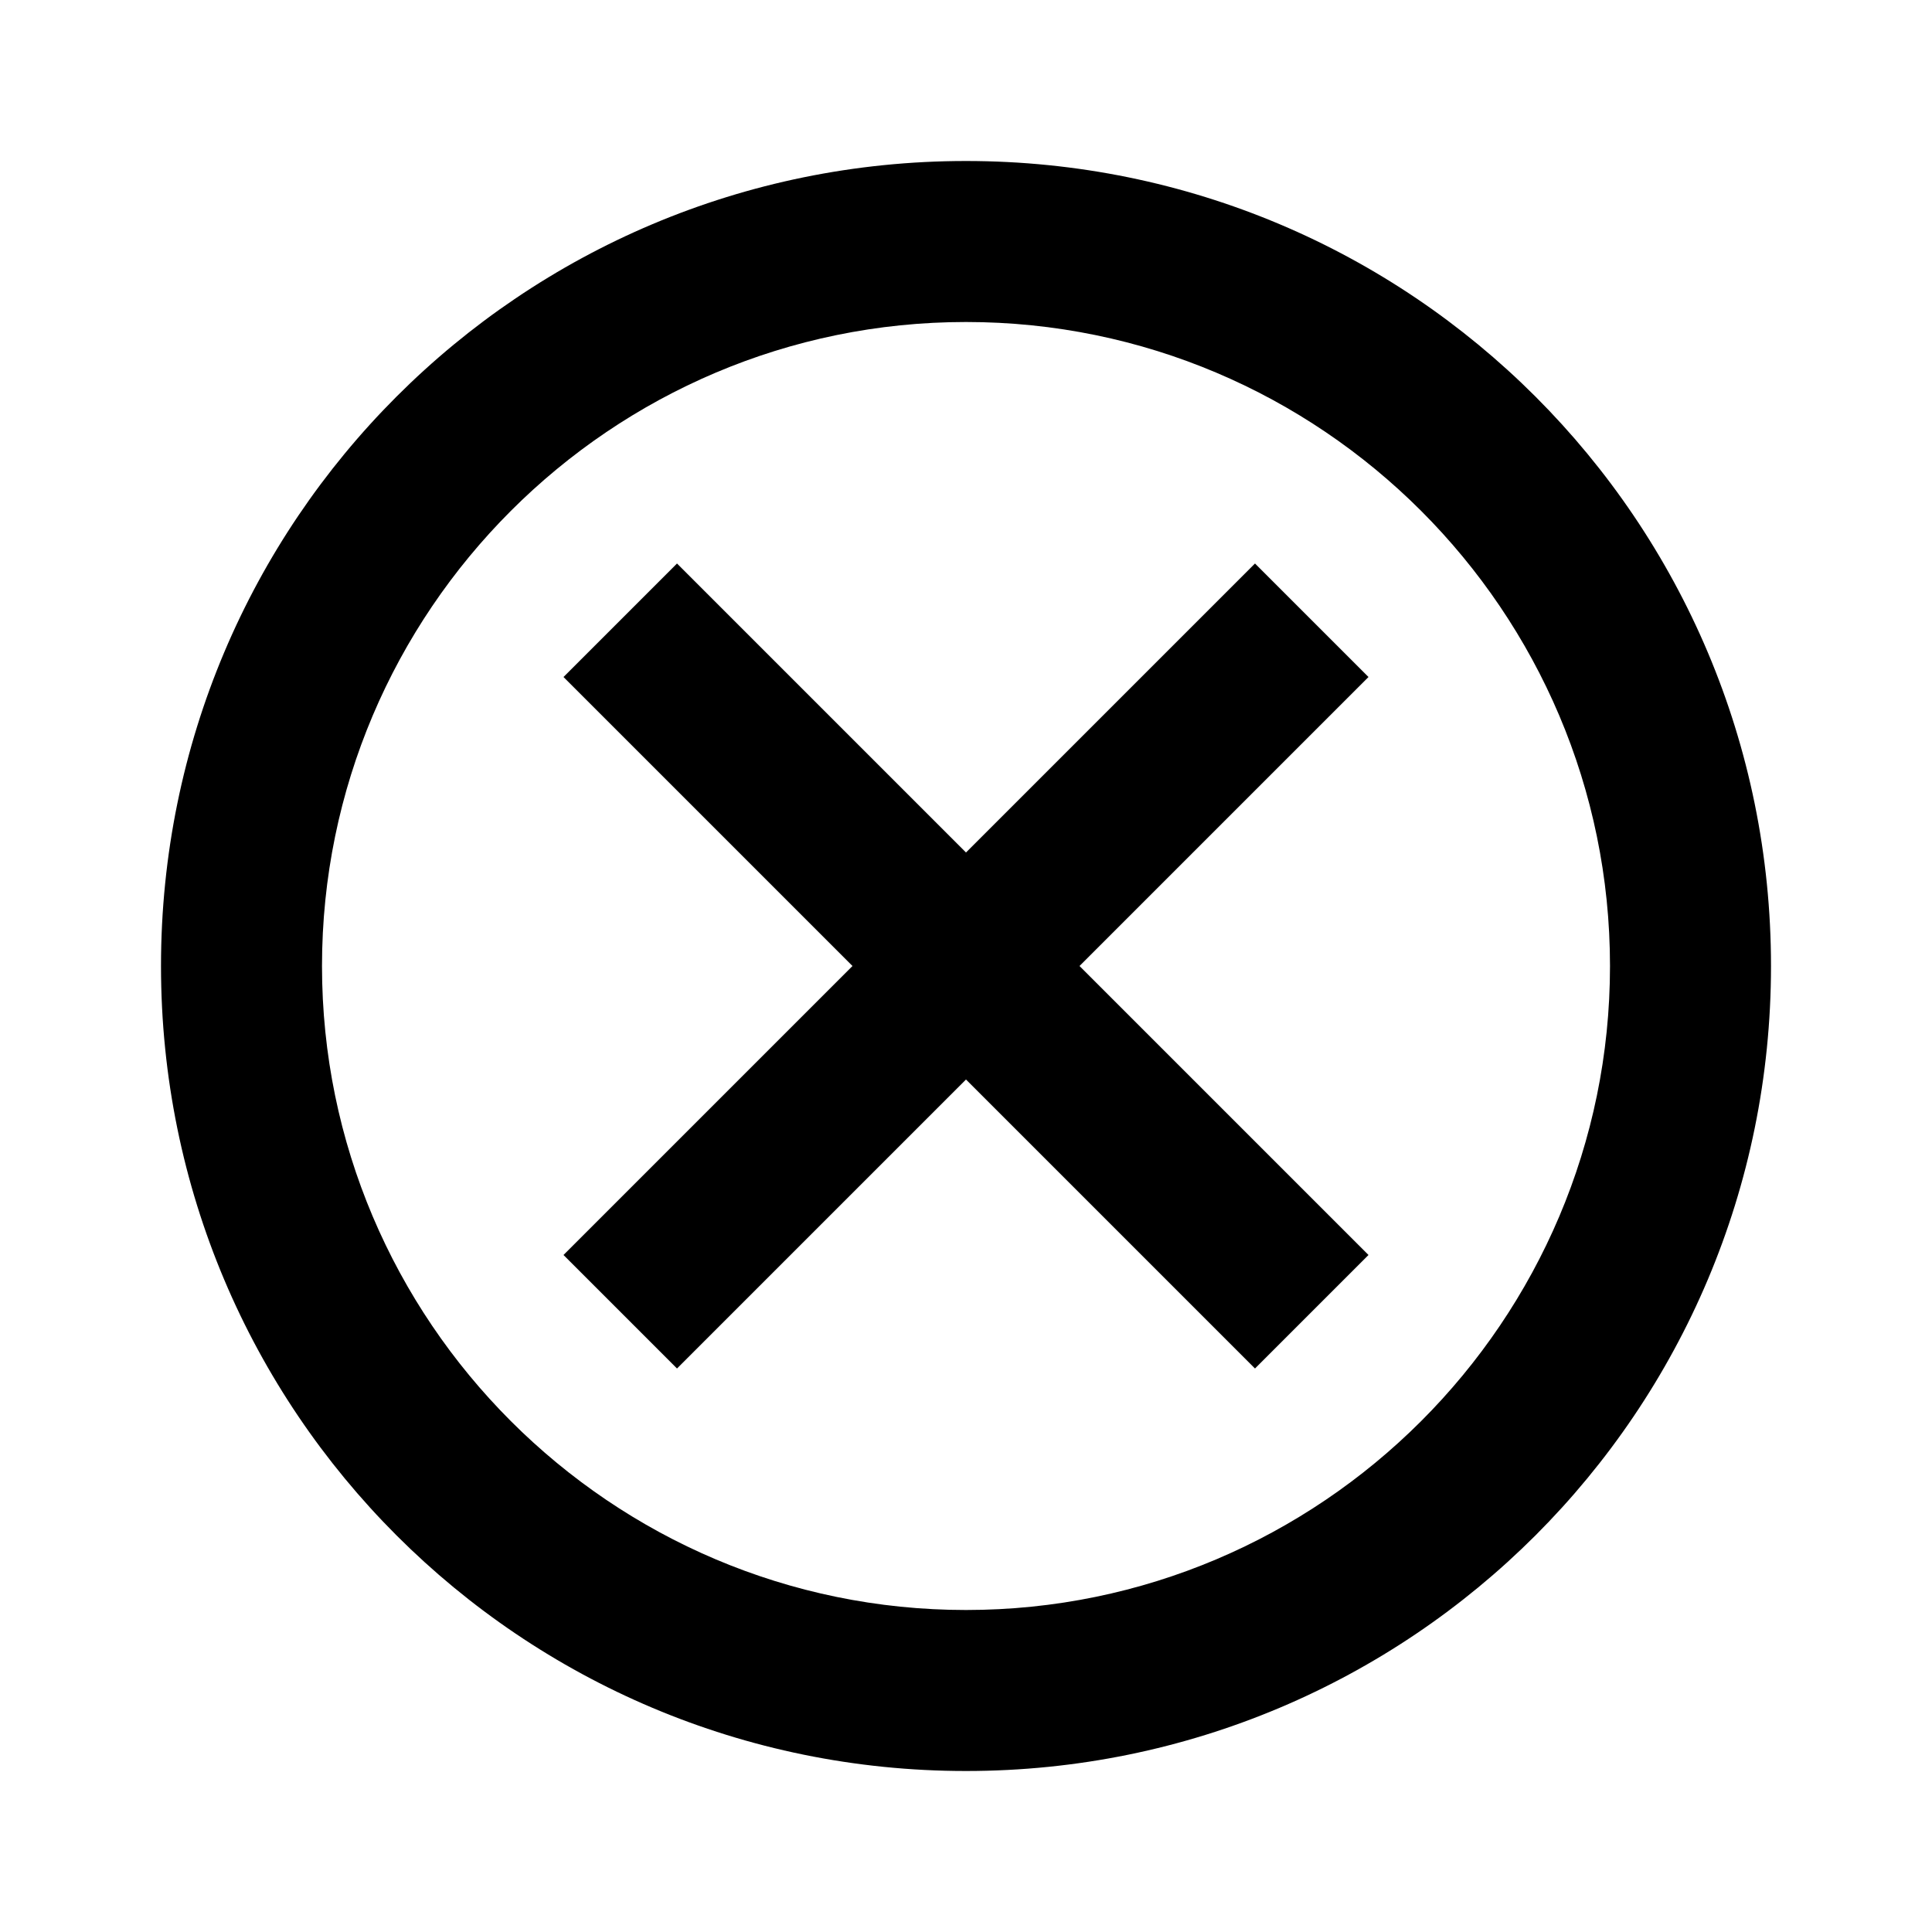
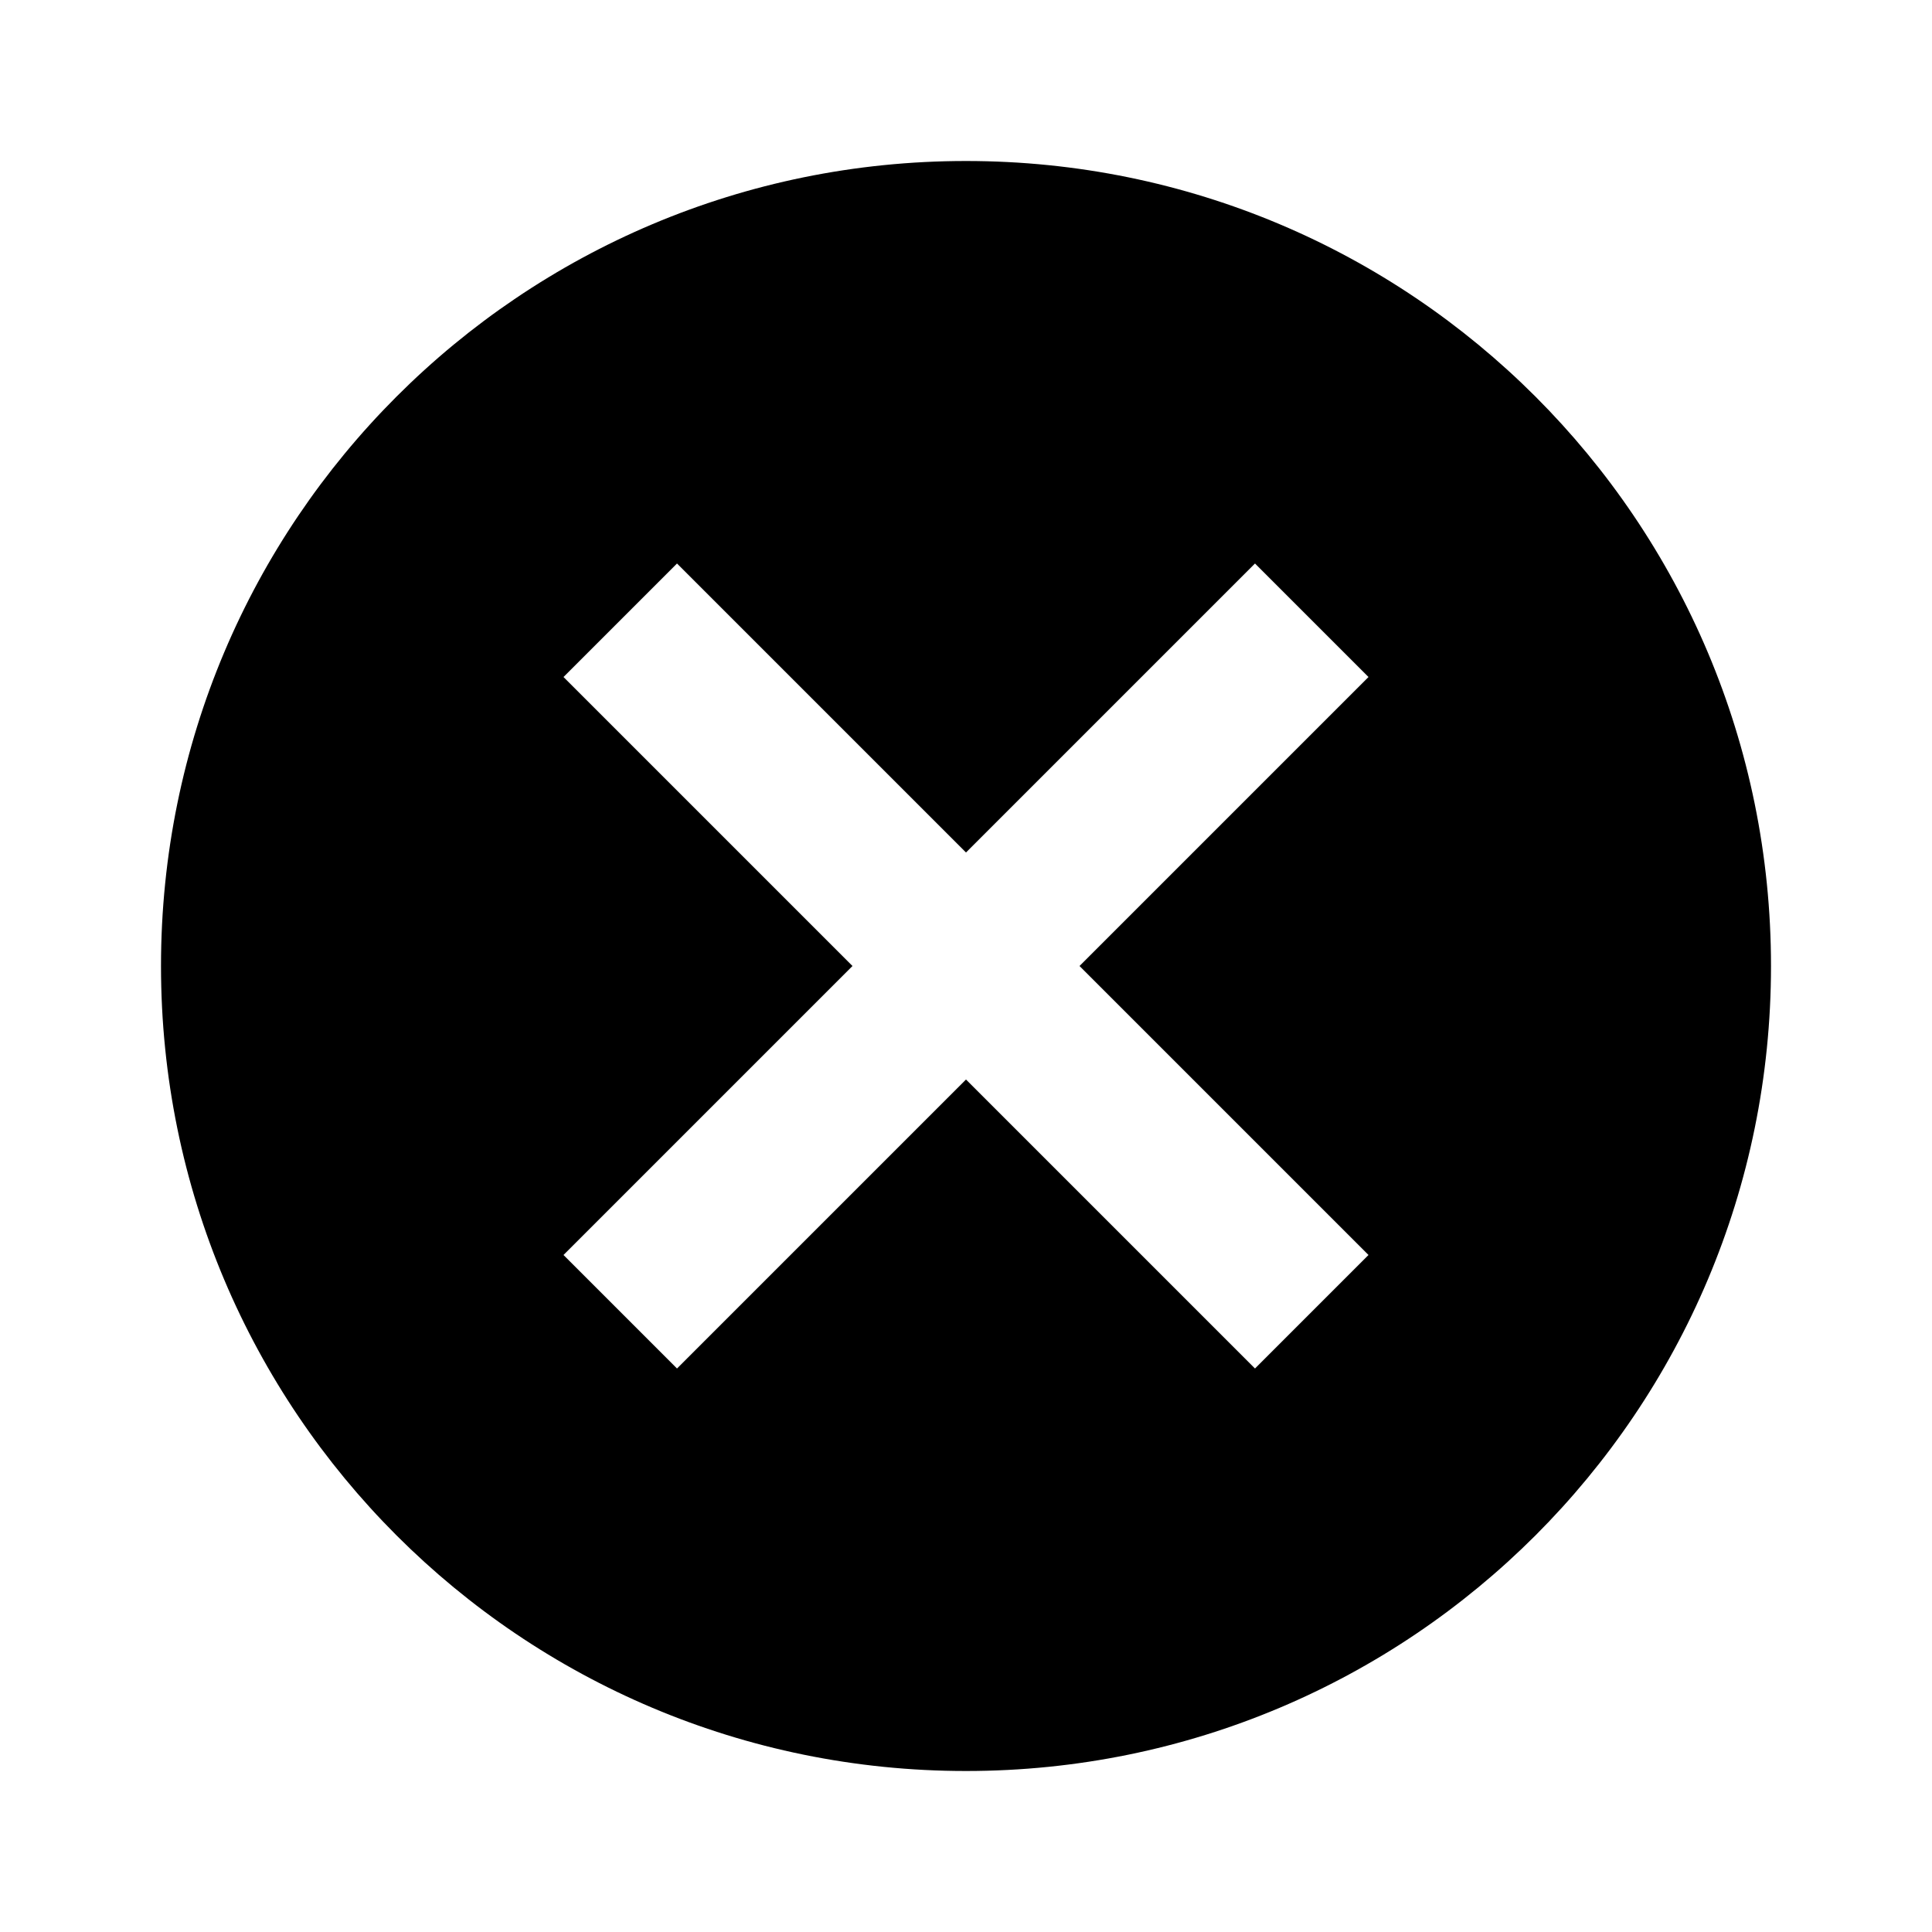
<svg xmlns="http://www.w3.org/2000/svg" width="24" height="24" fill="currentColor" viewBox="0 0 24 24">
-   <path d="M12 2C6.47 2 2 6.47 2 12s4.47 10 10 10 10-4.47 10-10S17.53 2 12 2Zm0 18c-4.41 0-8-3.59-8-8s3.59-8 8-8 8 3.59 8 8-3.59 8-8 8Zm3.59-13L12 10.59 8.41 7 7 8.41 10.59 12 7 15.59 8.41 17 12 13.41 15.59 17 17 15.59 13.41 12 17 8.41 15.59 7Z" />
+   <path d="M12 2C6.47 2 2 6.47 2 12s4.47 10 10 10 10-4.47 10-10S17.53 2 12 2Zm5 13.59L15.59 17 12 13.41 8.41 17 7 15.59 10.59 12 7 8.41 8.41 7 12 10.59 15.59 7 17 8.41 13.41 12 17 15.59Z" />
</svg>
